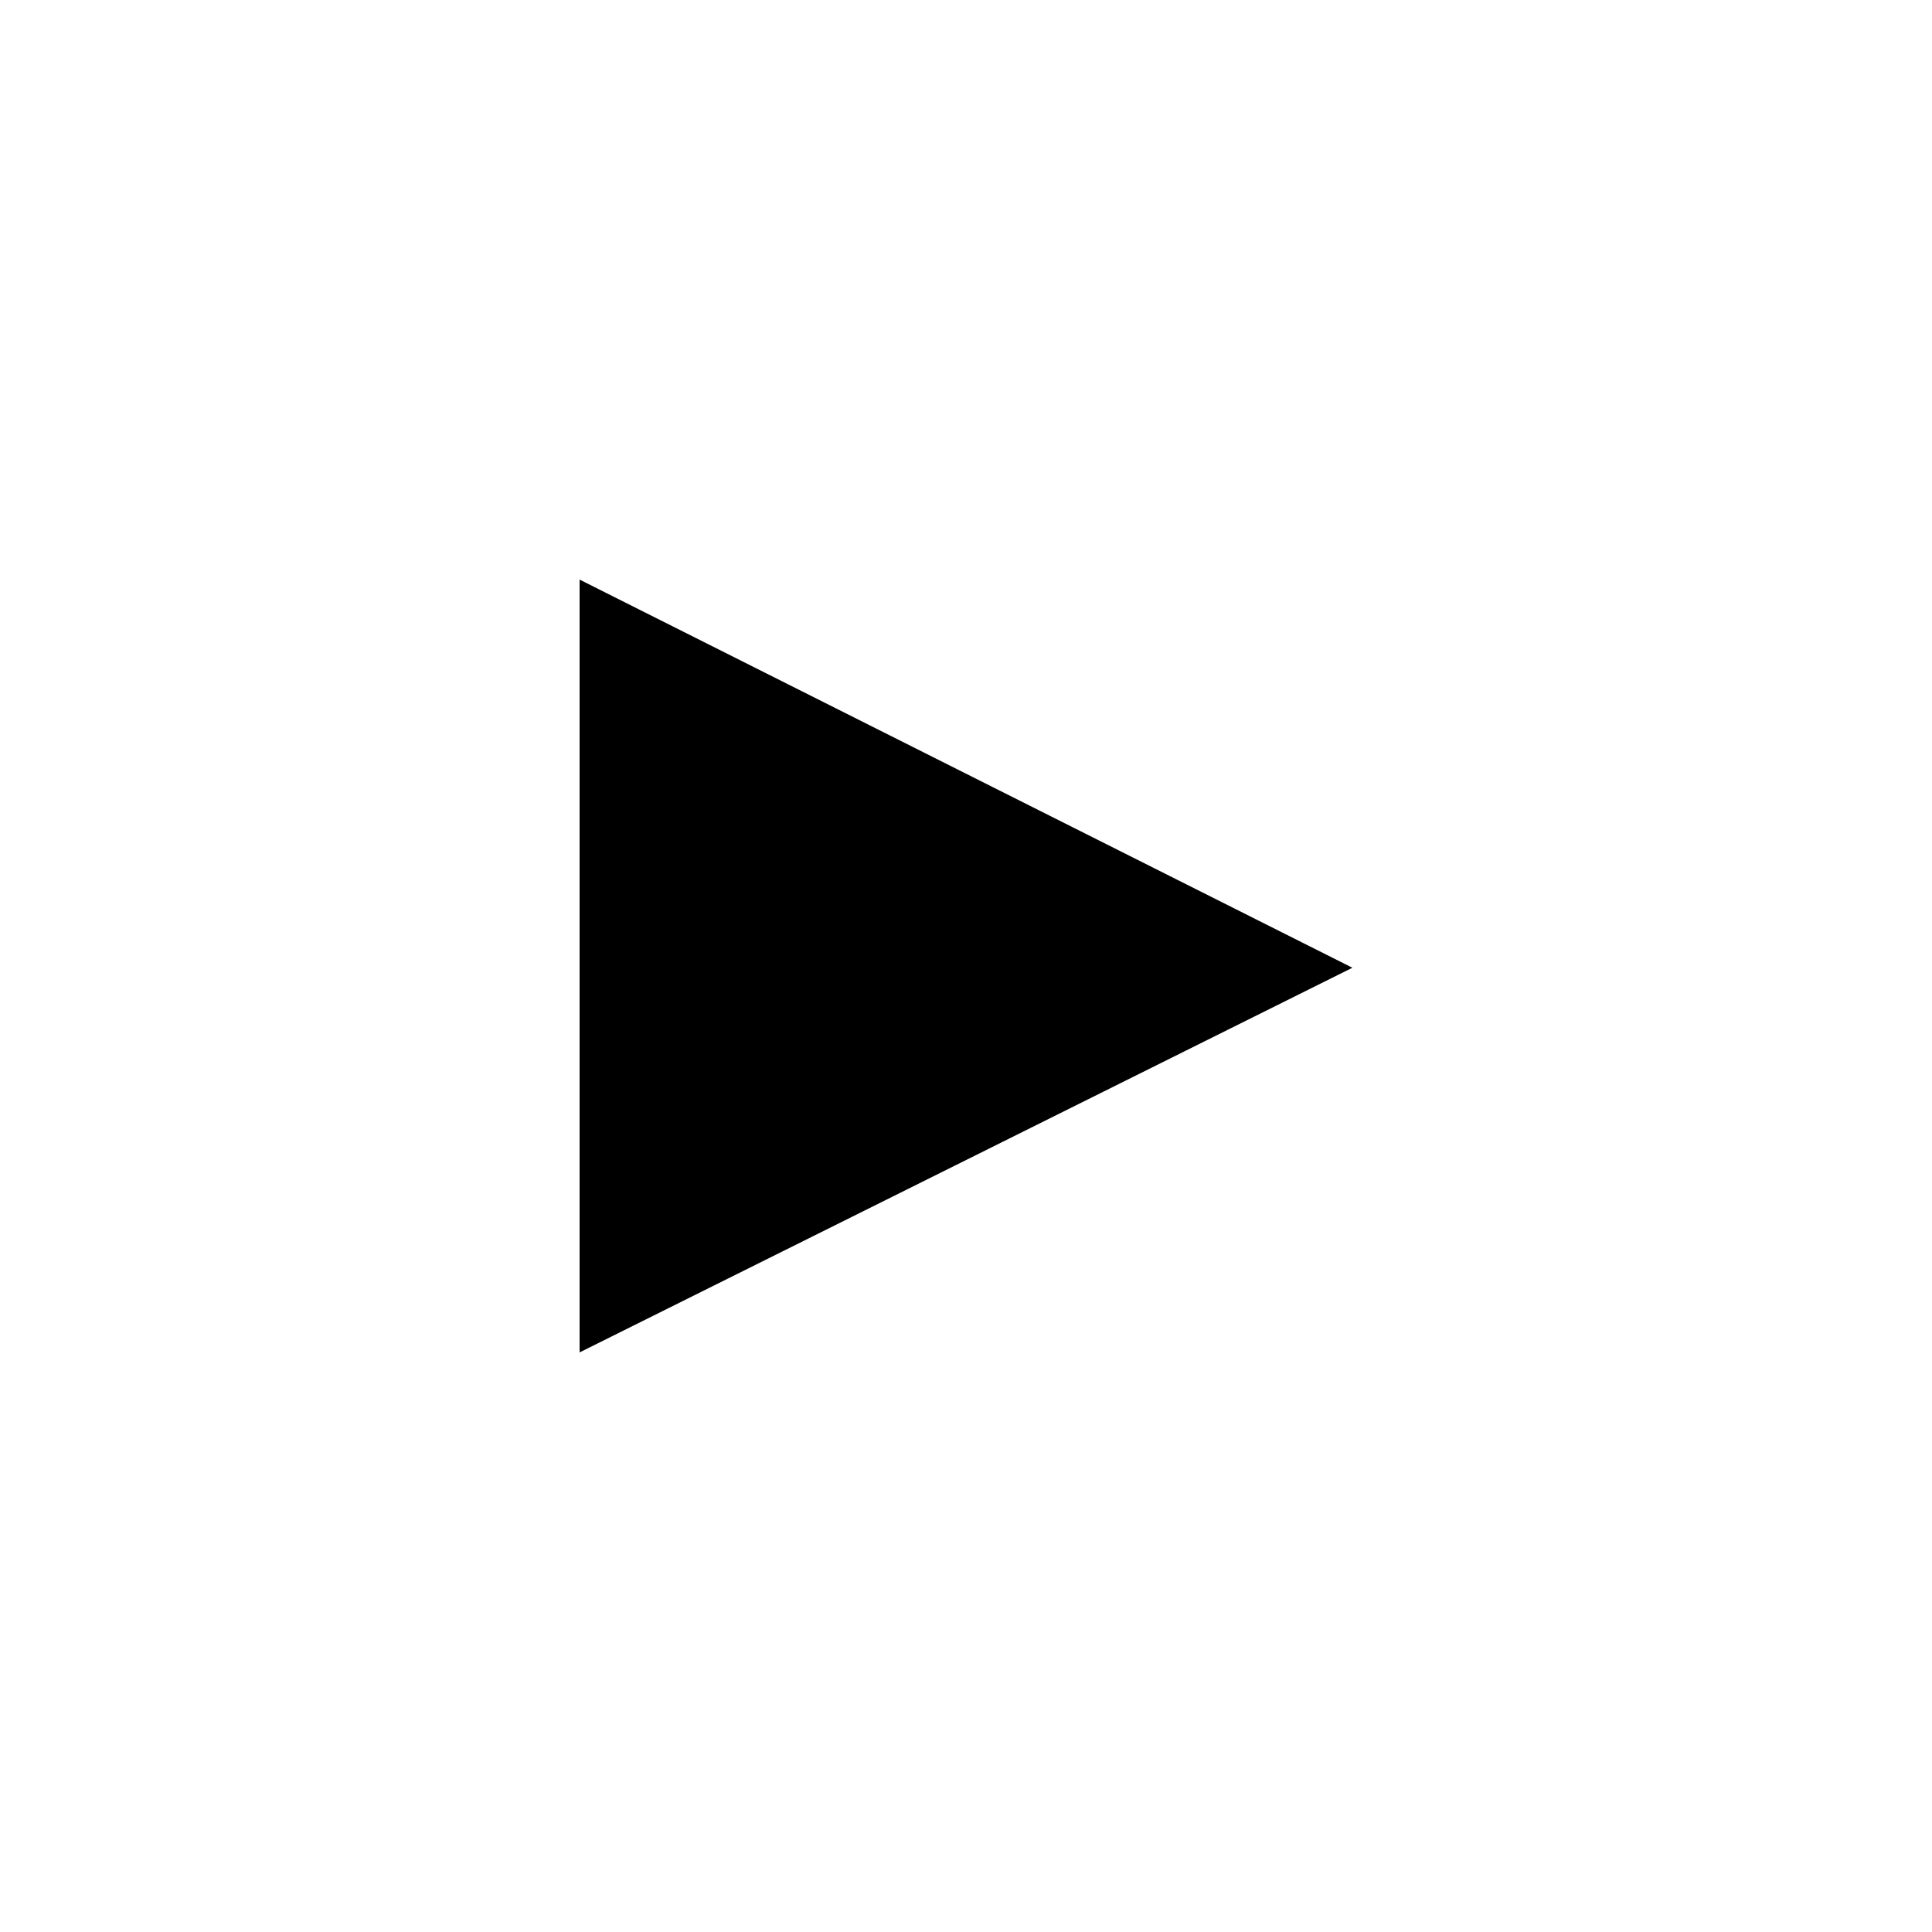
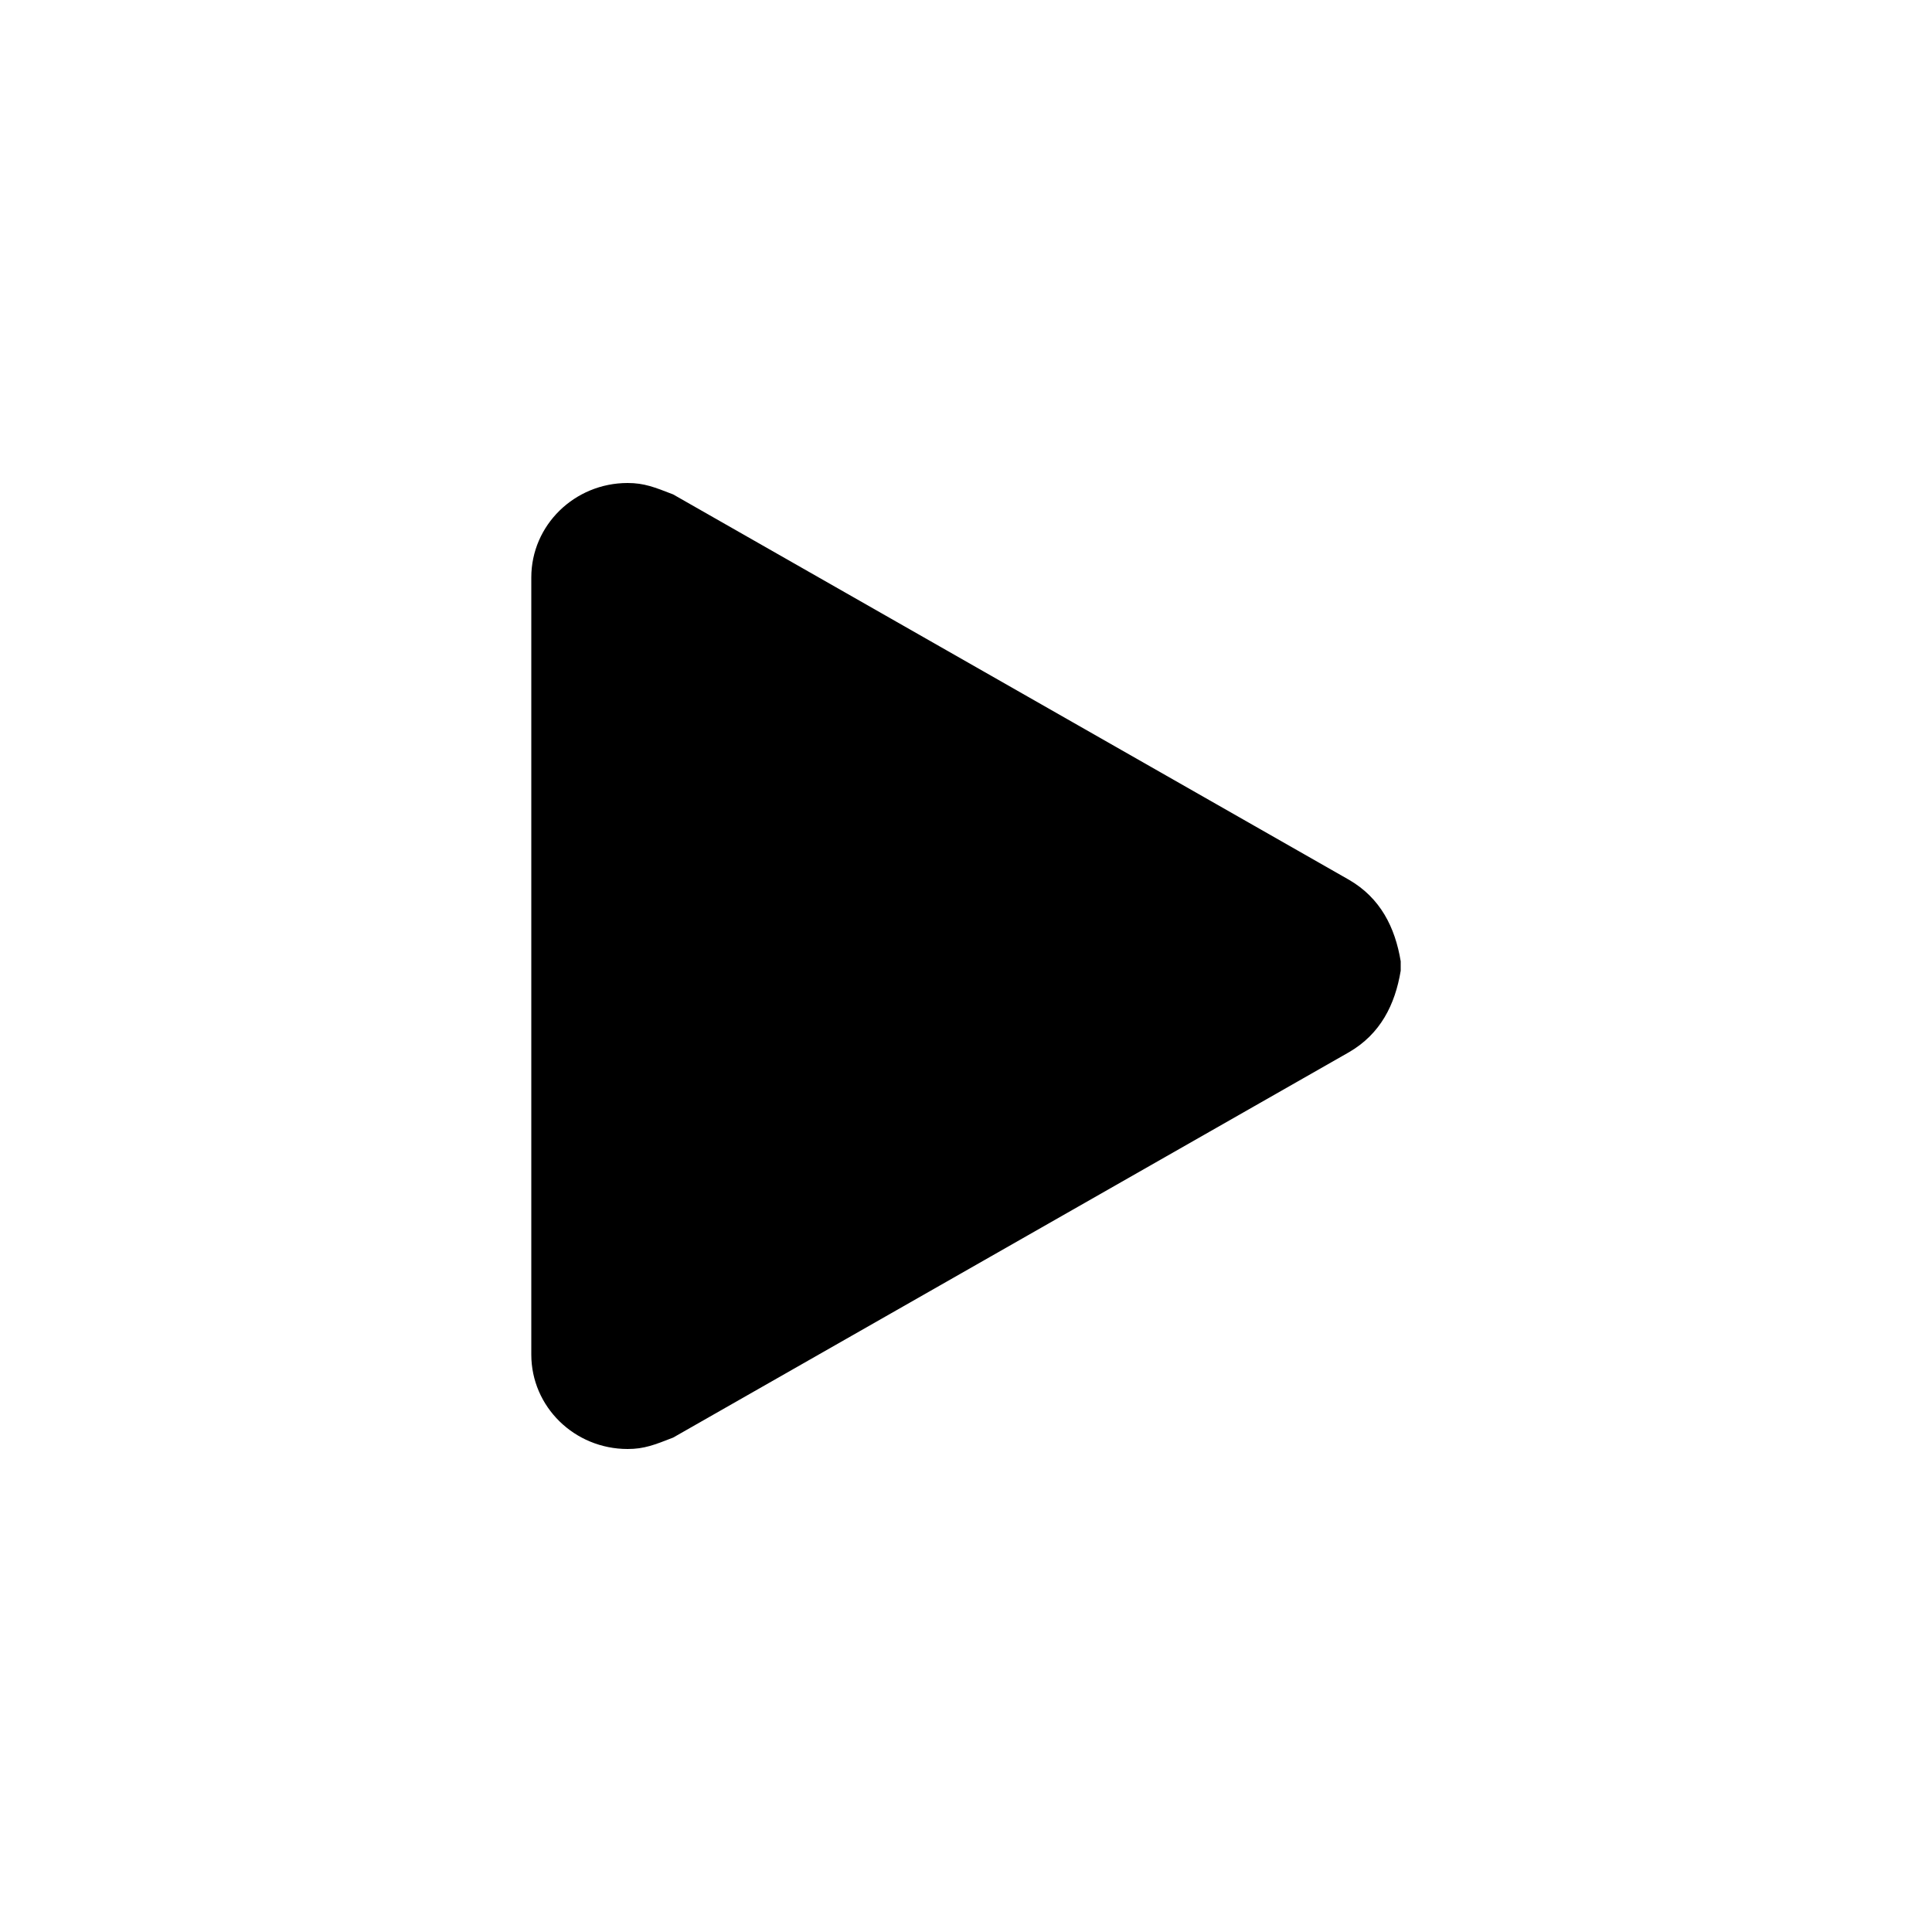
<svg xmlns="http://www.w3.org/2000/svg" width="40px" height="40px" viewBox="0 0 40 40" version="1.1">
  <defs />
-   <g id="Page-1" stroke="none" stroke-width="1" fill="none" fill-rule="evenodd">
+   <g id="Squares" stroke="none" stroke-width="1" fill="none" fill-rule="evenodd">
    <g id="play-dark" fill="#000000">
-       <polygon id="Shape" points="12 12 12 28 28 20.036" />
+       <path d="M11,11.955 C11,10.875 11.893,10 12.995,10 C13.337,10 13.554,10.088 13.936,10.236 L27.931,18.216 C28.582,18.594 28.884,19.202 29,19.902 L29,20.098 C28.884,20.798 28.582,21.406 27.931,21.784 L13.936,29.764 C13.554,29.913 13.337,30 12.995,30 C11.893,30 11,29.125 11,28.045 L11,11.955 L11,11.955 L11,11.955 Z" id="Shape" />
    </g>
  </g>
</svg>
